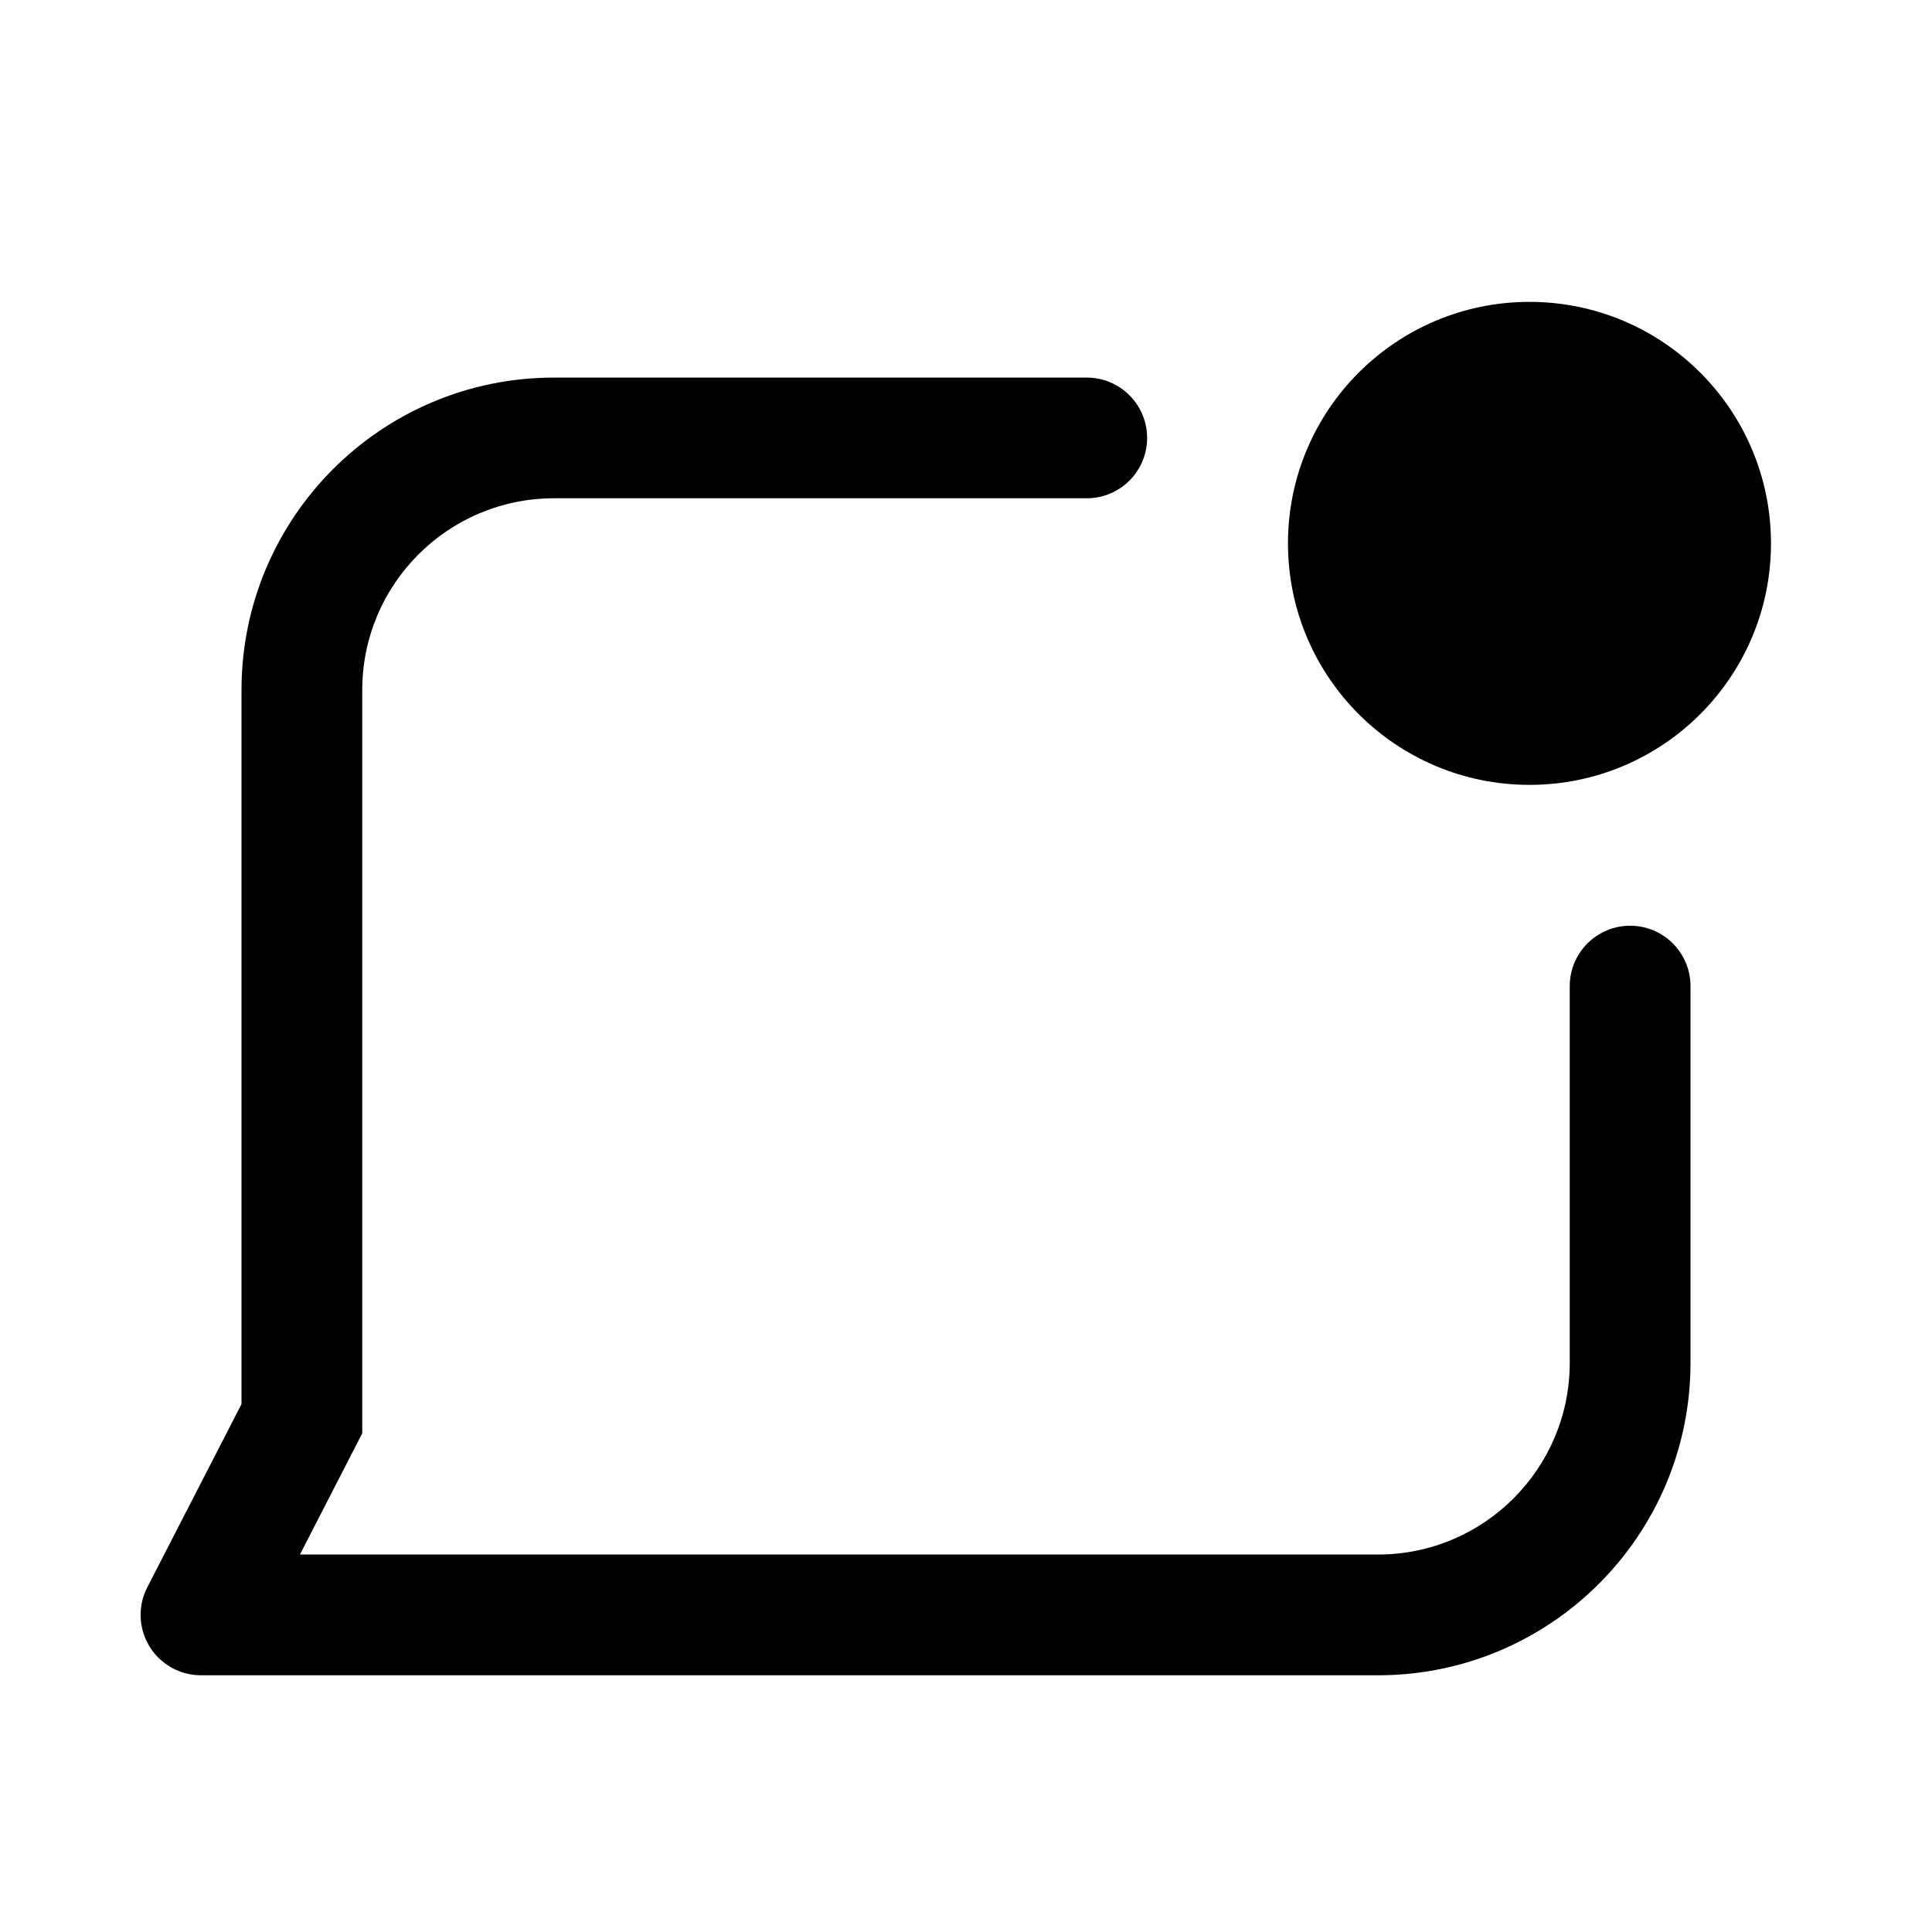
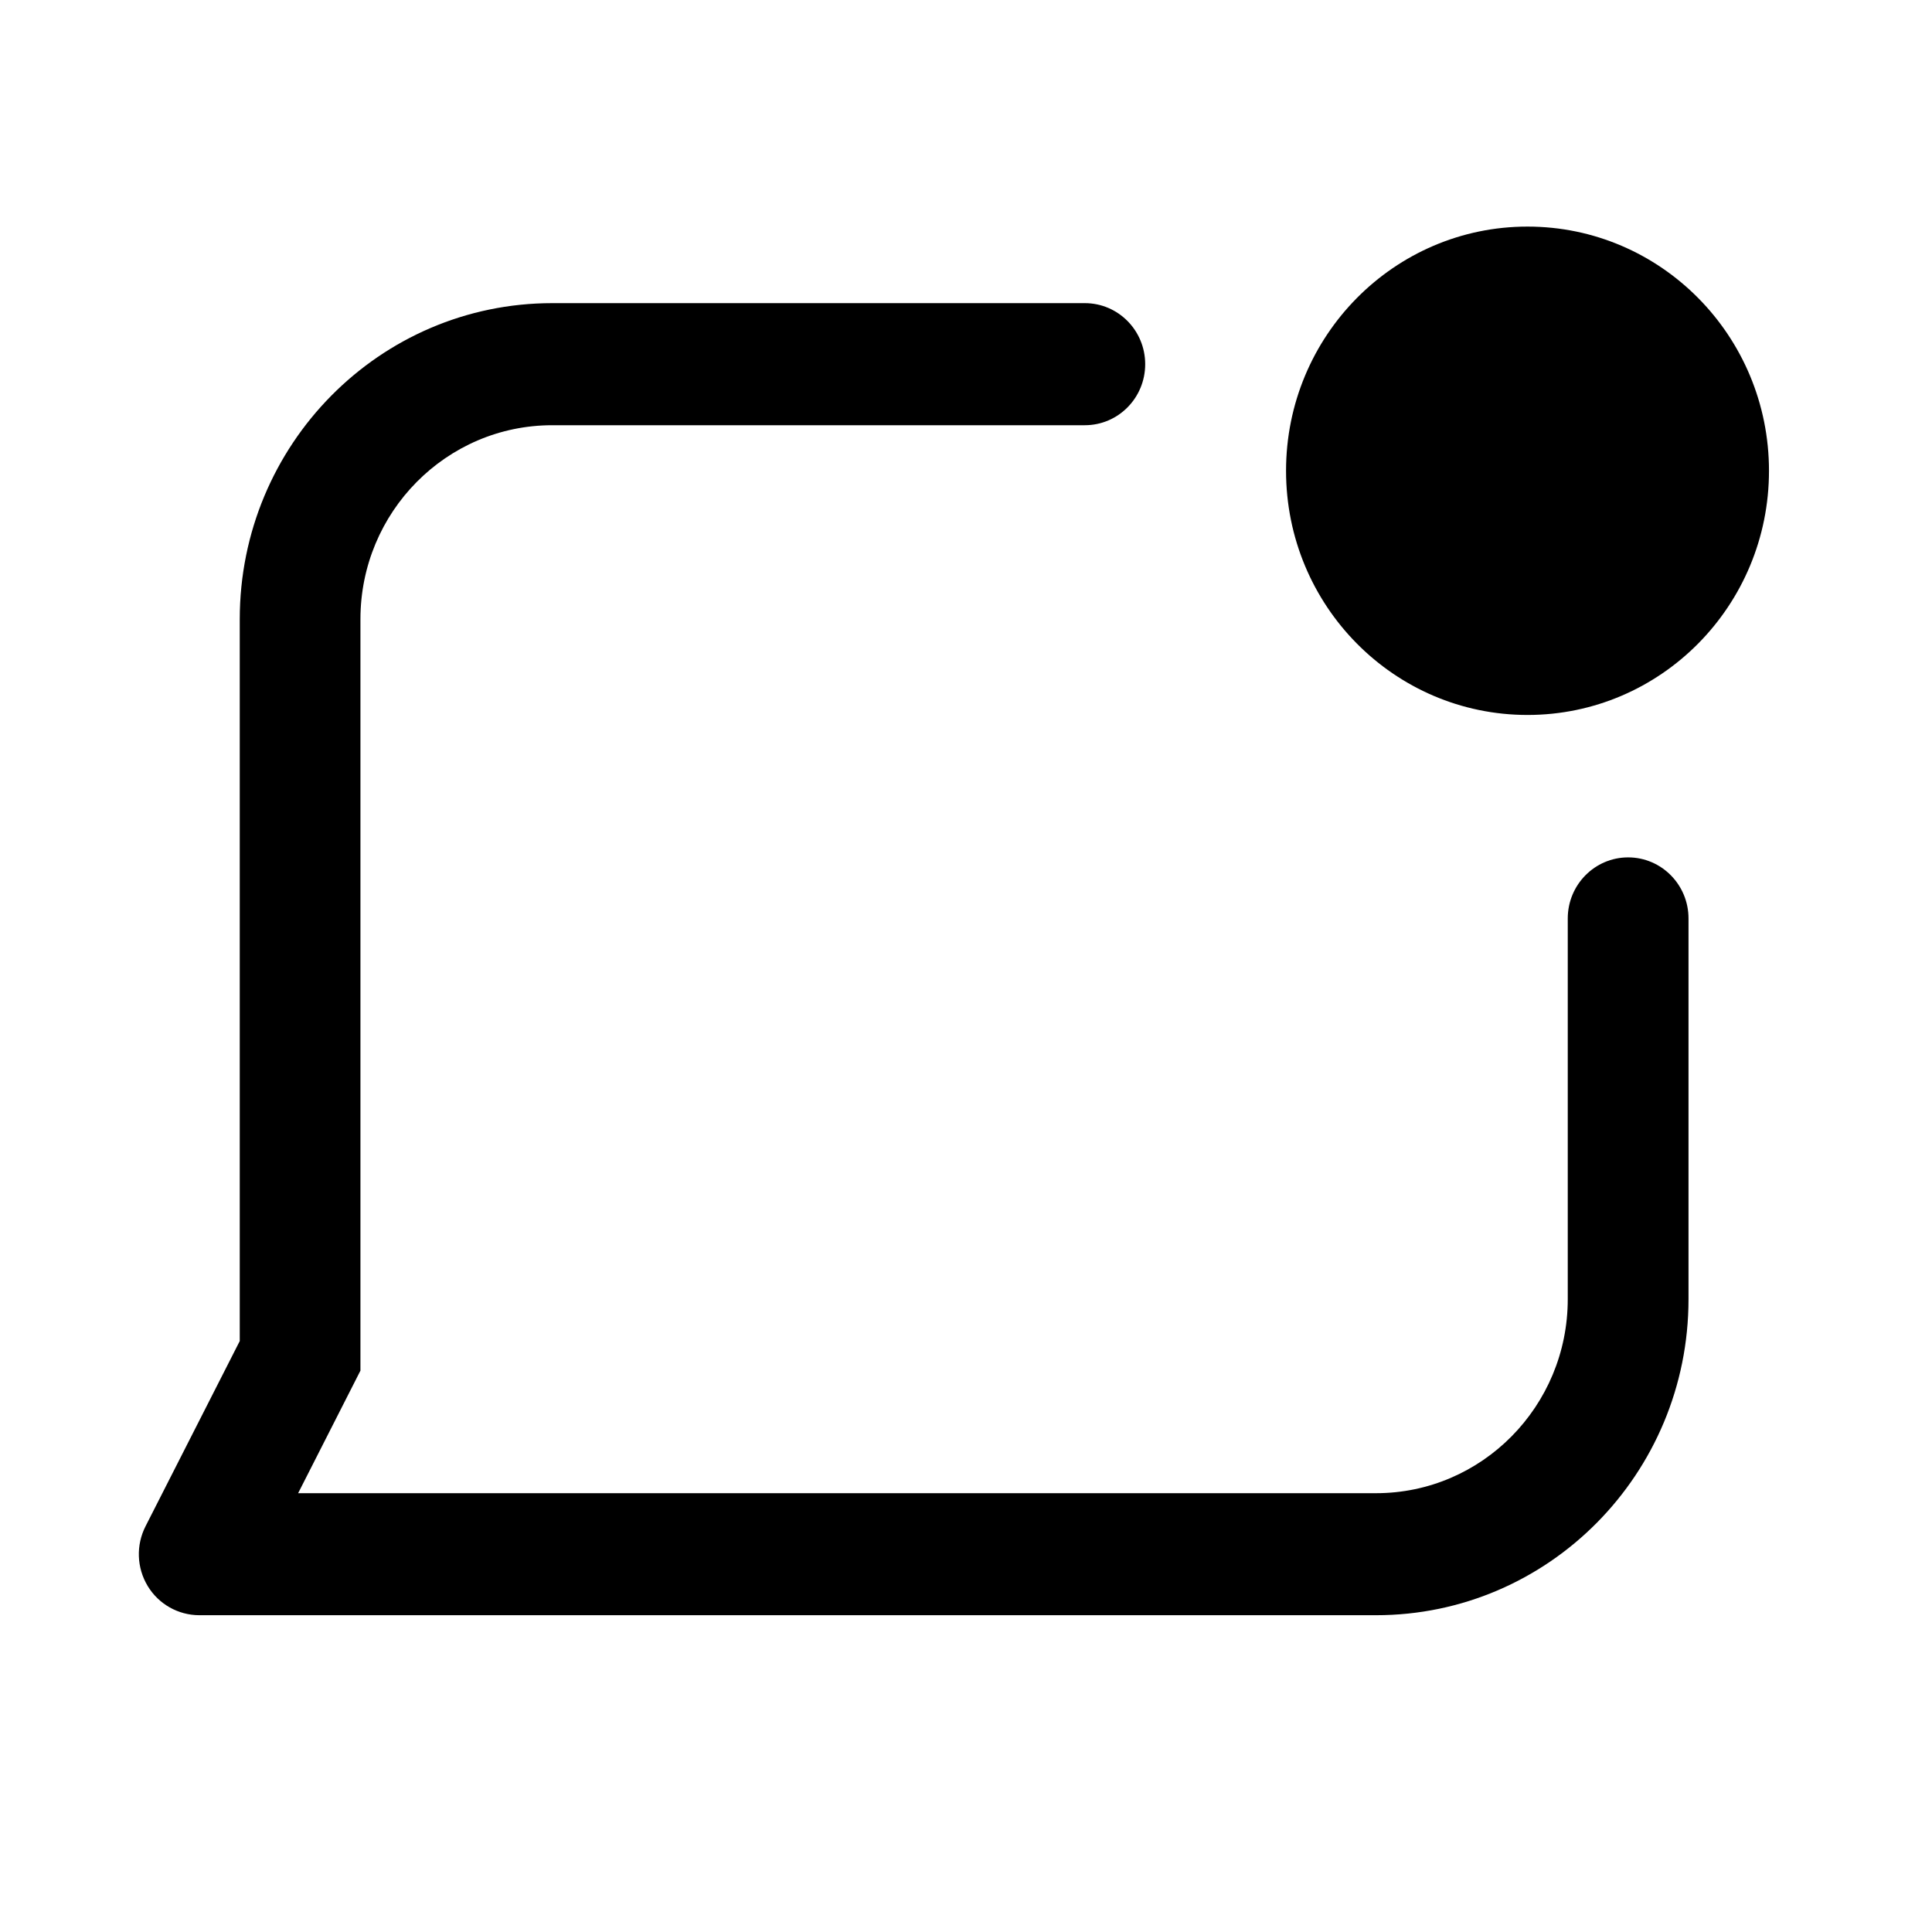
<svg xmlns="http://www.w3.org/2000/svg" width="32" height="32" fill="none" class="persona-icon" viewBox="0 0 32 32">
-   <path fill="currentColor" fill-rule="evenodd" d="M19 7.254a1 1 0 0 0-1-1H9.177A5.177 5.177 0 0 0 4 11.43v11.826L2.44 26.29a1 1 0 0 0 .89 1.458h19.493A5.177 5.177 0 0 0 28 22.57v-6.237a1 1 0 1 0-2 0v6.237a3.177 3.177 0 0 1-3.177 3.178H4.968L6 23.74V11.43a3.177 3.177 0 0 1 3.177-3.177H18a1 1 0 0 0 1-1" clip-rule="evenodd" />
-   <path fill="currentColor" d="M29.333 9a4 4 0 1 1-8 0 4 4 0 0 1 8 0" />
+   <path fill="currentColor" d="M25.3 11.842c2.21 0 4-1.81 4-4.044s-1.79-4.045-4-4.045c-2.208 0-3.999 1.811-3.999 4.045s1.79 4.044 4 4.044" />
+   <path fill="currentColor" d="M17.968 5.021c.553 0 1 .453 1 1.011 0 .559-.447 1.011-1 1.011H9.147c-1.754 0-3.177 1.439-3.177 3.213v12.446l-1.032 2.03h17.853c1.754 0 3.176-1.44 3.176-3.213v-6.306c0-.559.448-1.012 1-1.012s1 .453 1 1.011v6.307c0 2.89-2.318 5.234-5.176 5.234H3.3a1 1 0 0 1-.854-.484 1.02 1.02 0 0 1-.035-.99l1.56-3.067V10.256c0-2.891 2.317-5.235 5.176-5.235z" />
</svg>
